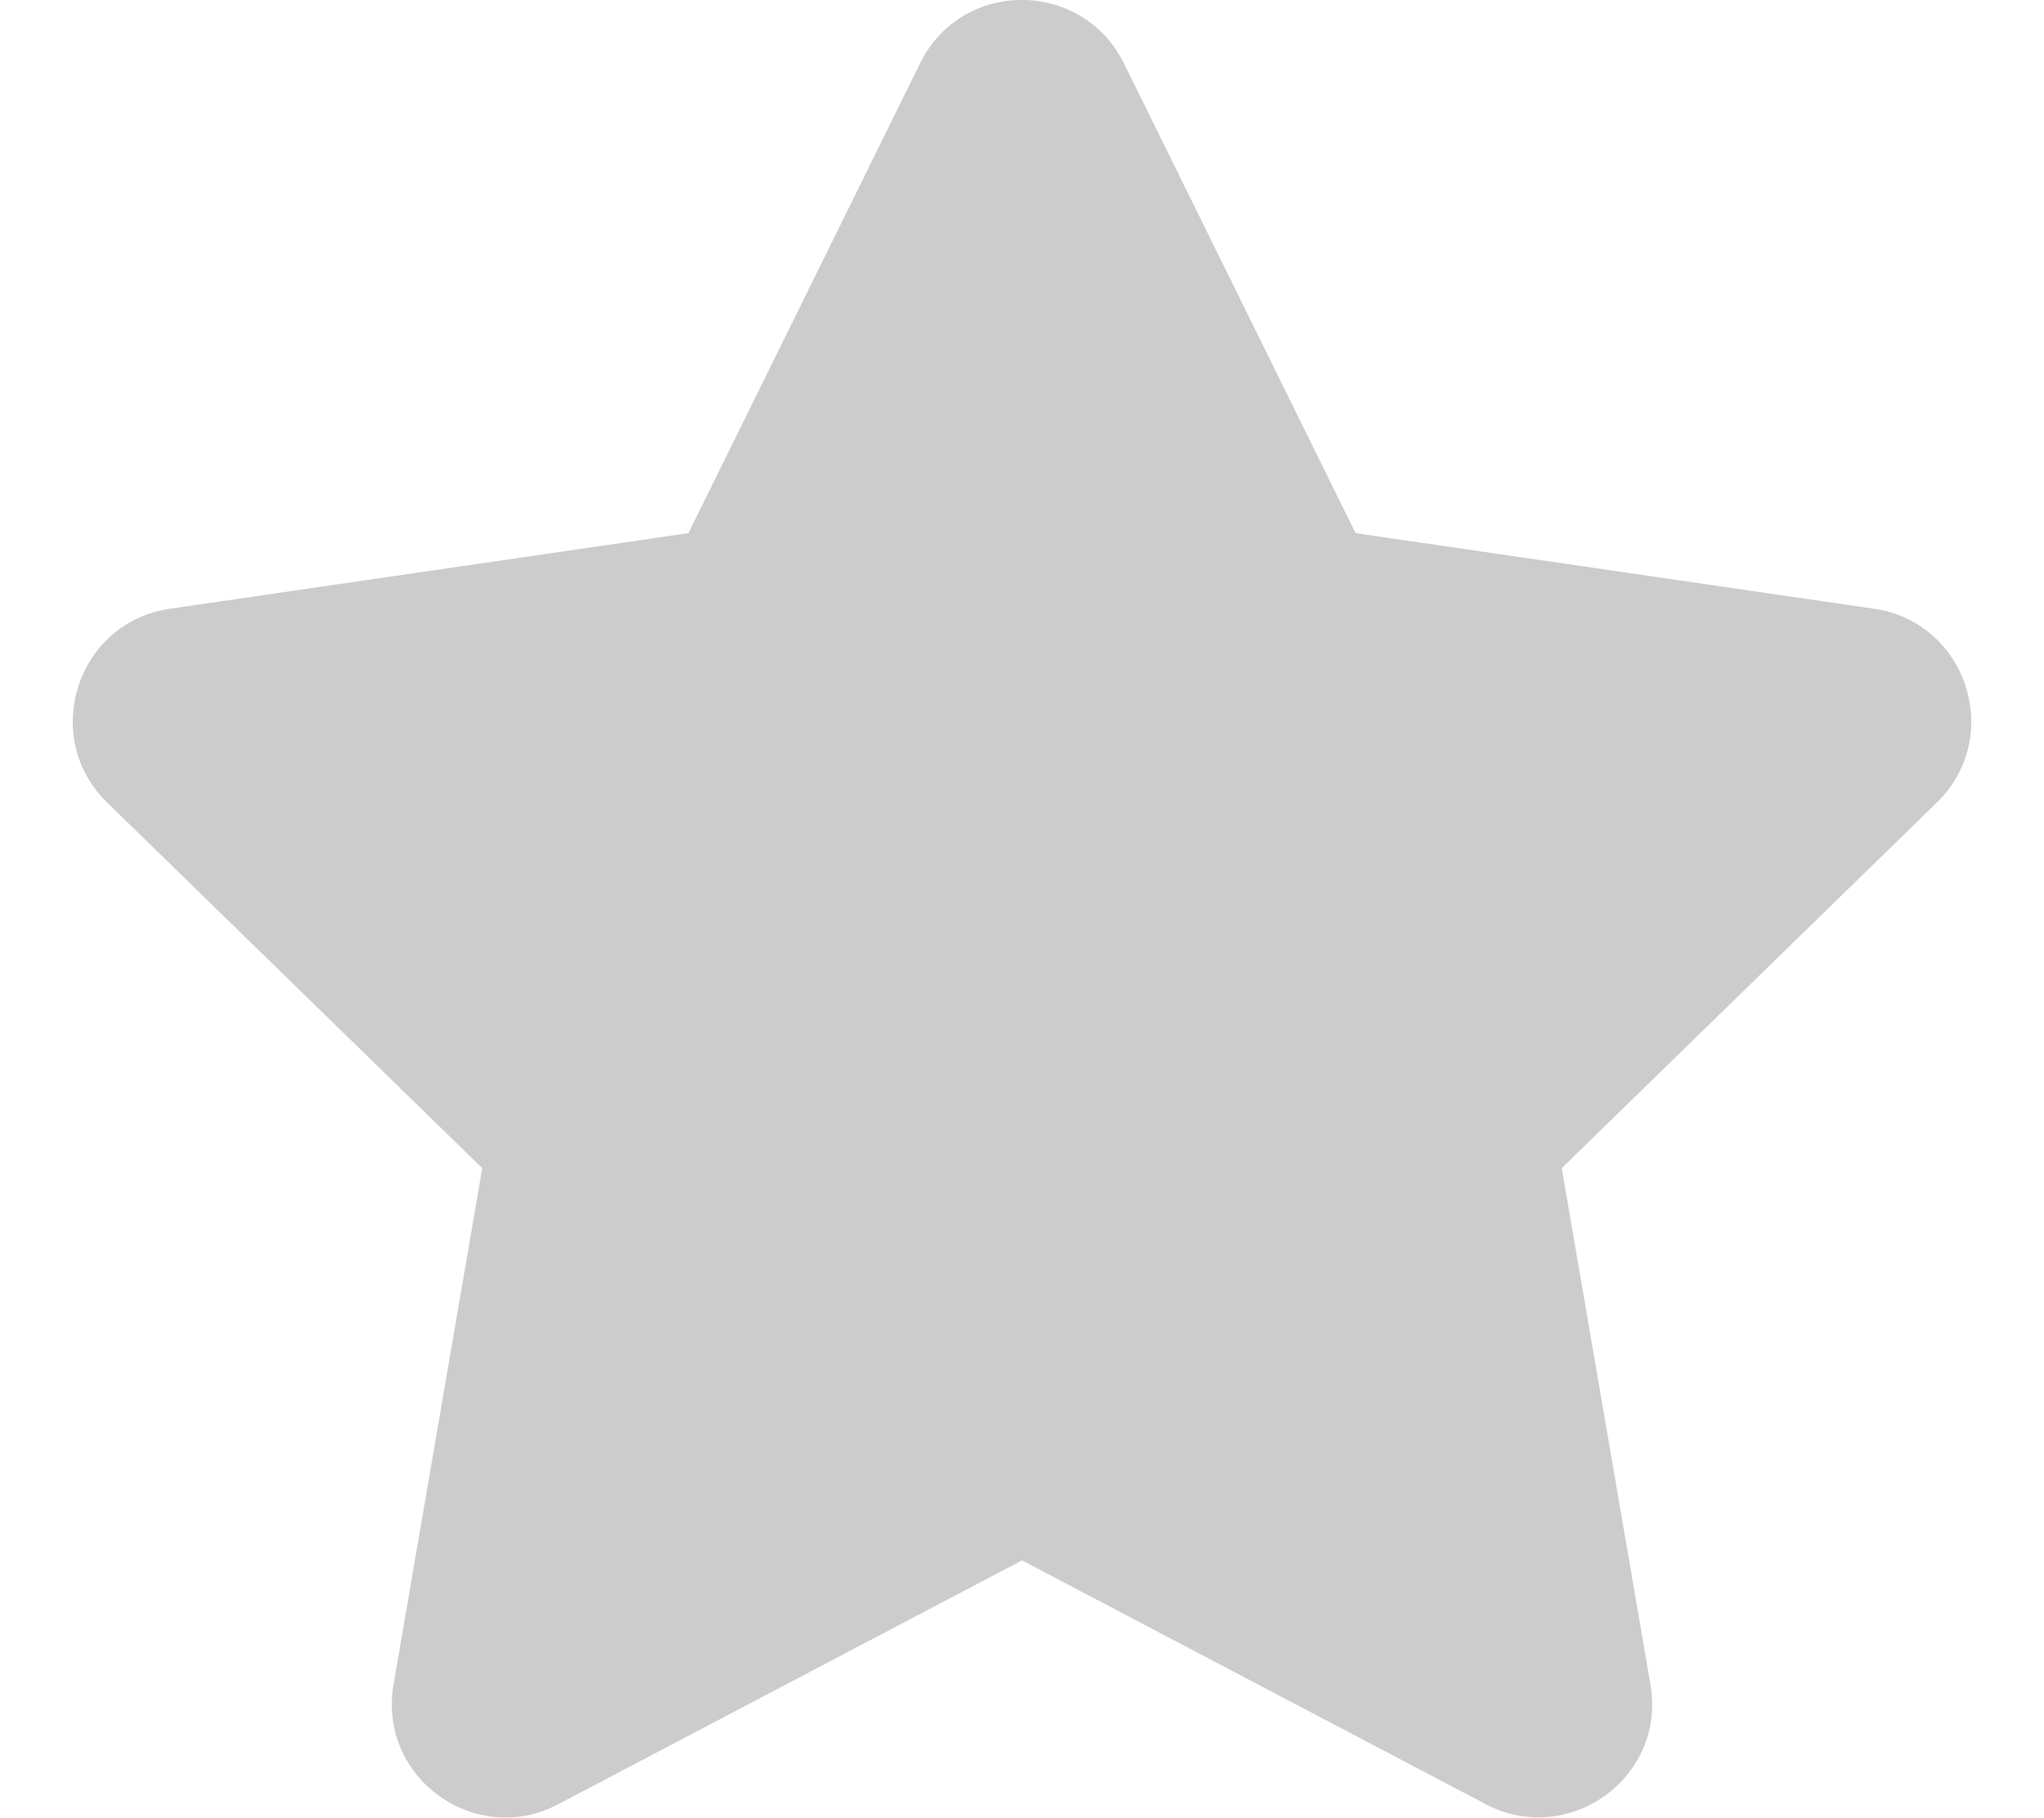
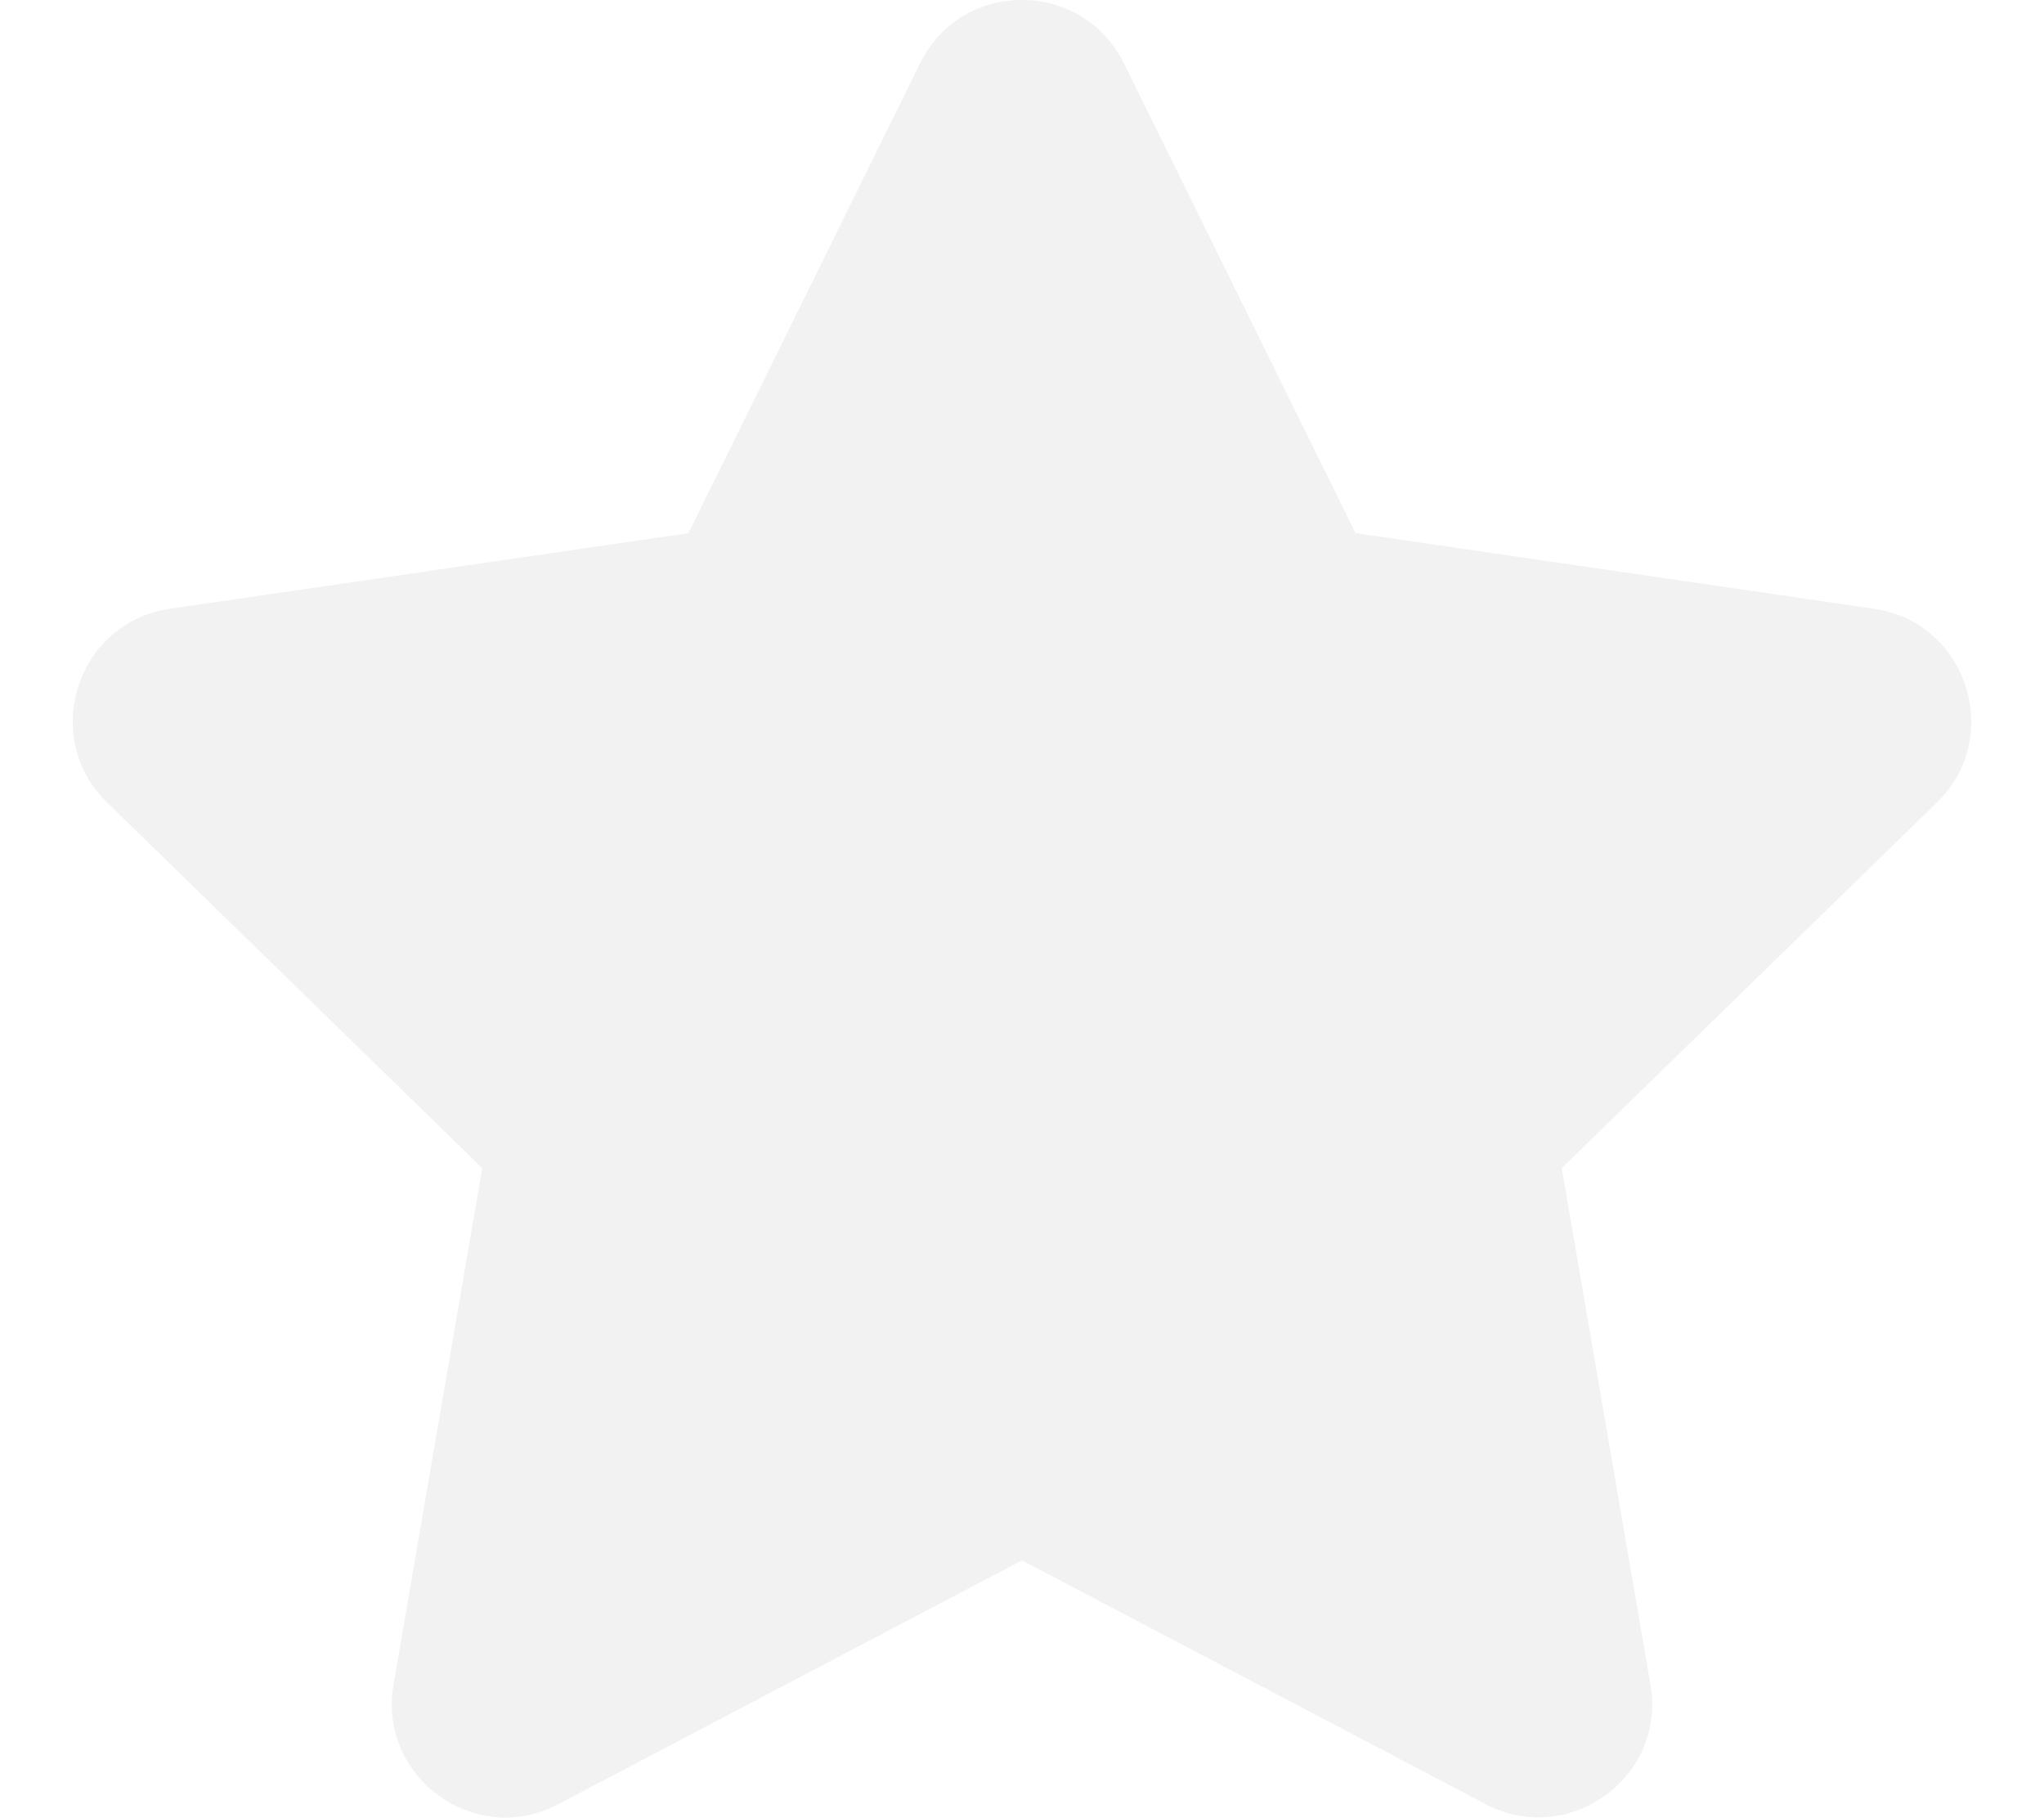
<svg xmlns="http://www.w3.org/2000/svg" aria-hidden="true" focusable="false" data-prefix="fas" data-icon="star" class="svg-inline--fa fa-star fa-w-18" role="img" viewBox="0 0 576 512">
-   <path fill="#cccccc" d="M259.3 17.8L194 150.2 47.9 171.5c-26.2 3.8-36.7 36.1-17.7 54.6l105.7 103-25 145.5c-4.5 26.3 23.2 46 46.4 33.7L288 439.6l130.7 68.7c23.2 12.2 50.9-7.4 46.4-33.7l-25-145.5 105.7-103c19-18.5 8.5-50.8-17.7-54.6L382 150.2 316.7 17.8c-11.7-23.6-45.6-23.9-57.4 0z" />
+   <path fill="#f2f2f2" d="M259.3 17.8L194 150.2 47.9 171.5c-26.2 3.8-36.7 36.1-17.7 54.6l105.7 103-25 145.5c-4.5 26.3 23.2 46 46.4 33.7L288 439.6l130.7 68.7c23.2 12.2 50.9-7.4 46.4-33.7l-25-145.5 105.7-103c19-18.5 8.5-50.8-17.7-54.6L382 150.2 316.7 17.8c-11.7-23.6-45.6-23.9-57.4 0z" />
</svg>
